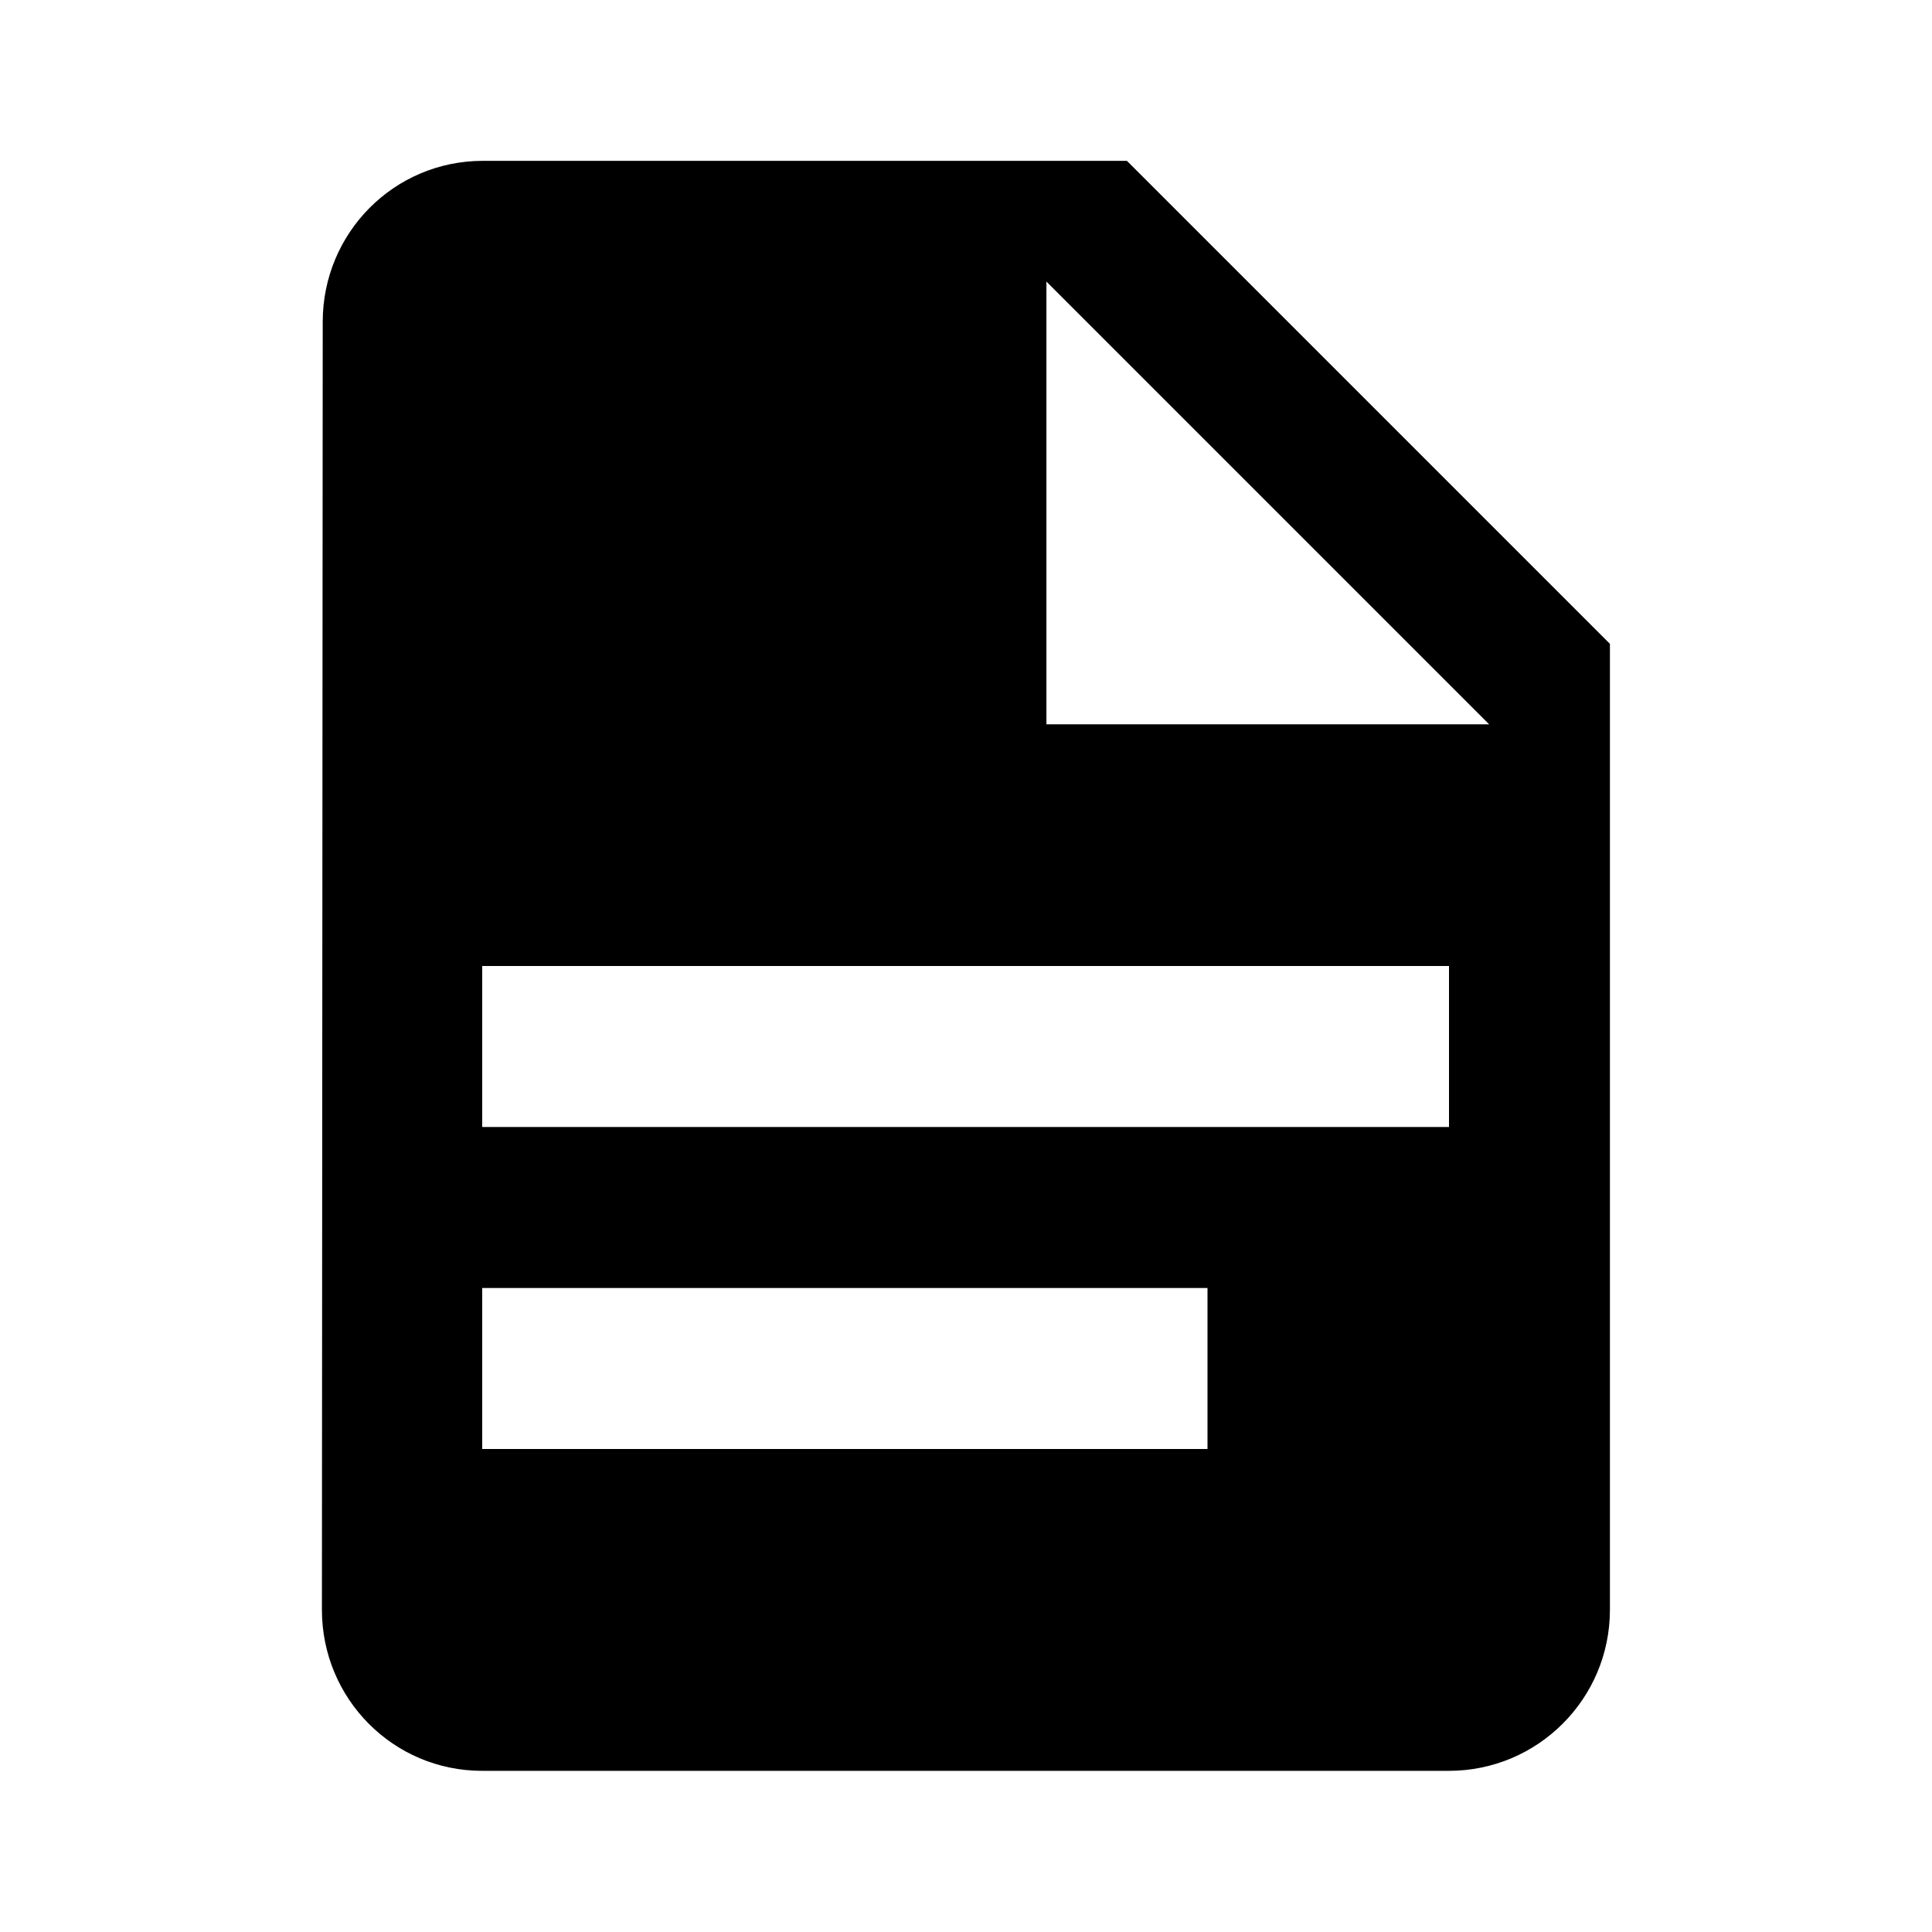
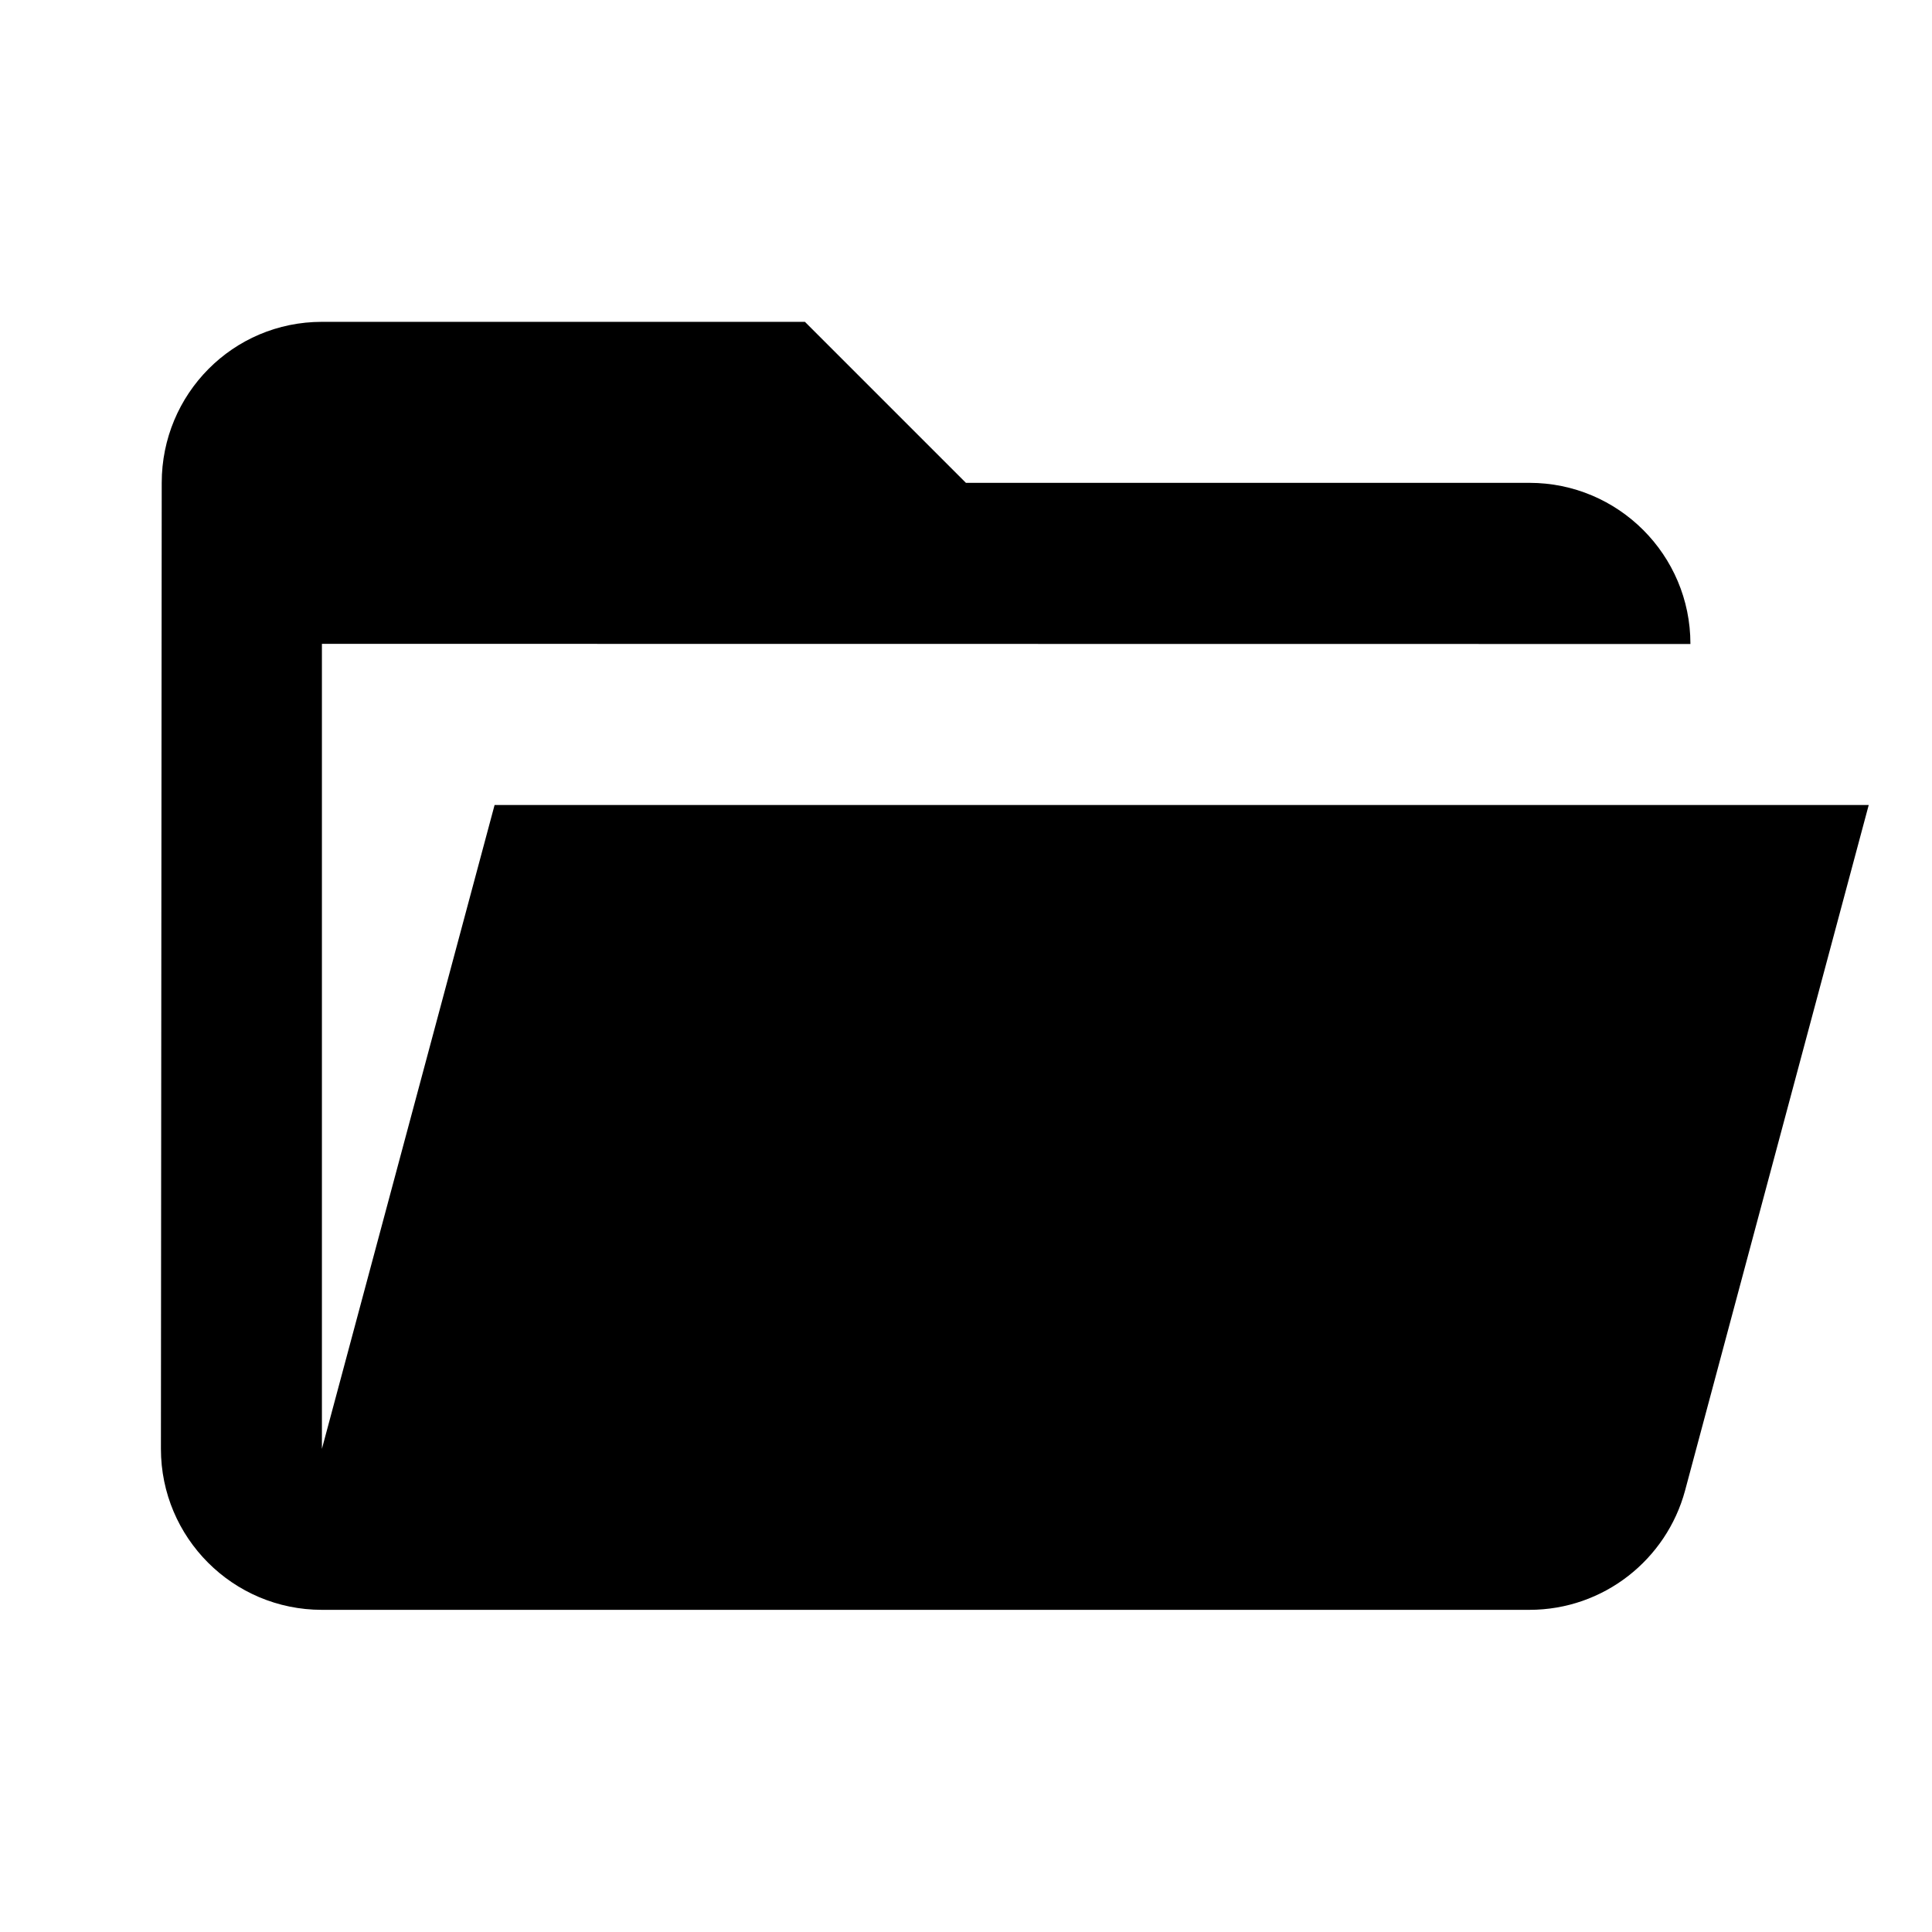
<svg xmlns="http://www.w3.org/2000/svg" version="1.1" baseProfile="full" width="24" height="24" viewBox="0 0 24.00 24.00" enable-background="new 0 0 24.00 24.00" xml:space="preserve">
-   <path fill="#000000" fill-opacity="1" stroke-width="0.2" stroke-linejoin="round" d="M 12.999,8.998L 18.499,8.998L 12.999,3.498L 12.999,8.998 Z M 5.999,1.998L 13.999,1.998L 19.999,7.998L 19.999,19.998C 19.999,21.102 19.103,21.998 17.999,21.998L 5.989,21.998C 4.885,21.998 3.999,21.102 3.999,19.998L 4.009,3.998C 4.009,2.894 4.894,1.998 5.999,1.998 Z M 15,18L 15,16L 5.99,16L 5.99,18L 15,18 Z M 18,14L 18,12L 5.99,12L 5.99,14L 18,14 Z " />
+   <path fill="#000000" fill-opacity="1" stroke-width="0.2" stroke-linejoin="round" d="M 18.999,19.998L 3.999,19.998C 2.894,19.998 1.999,19.102 1.999,17.998L 2.009,5.998C 2.009,4.894 2.894,3.998 3.999,3.998L 9.999,3.998L 11.999,5.998L 18.999,5.998C 20.103,5.998 20.999,6.894 20.999,7.998L 20.999,8L 3.999,7.998L 3.999,17.998L 6.144,10L 23.214,10L 20.932,18.518C 20.702,19.37 19.924,19.998 18.999,19.998 Z " />
</svg>
